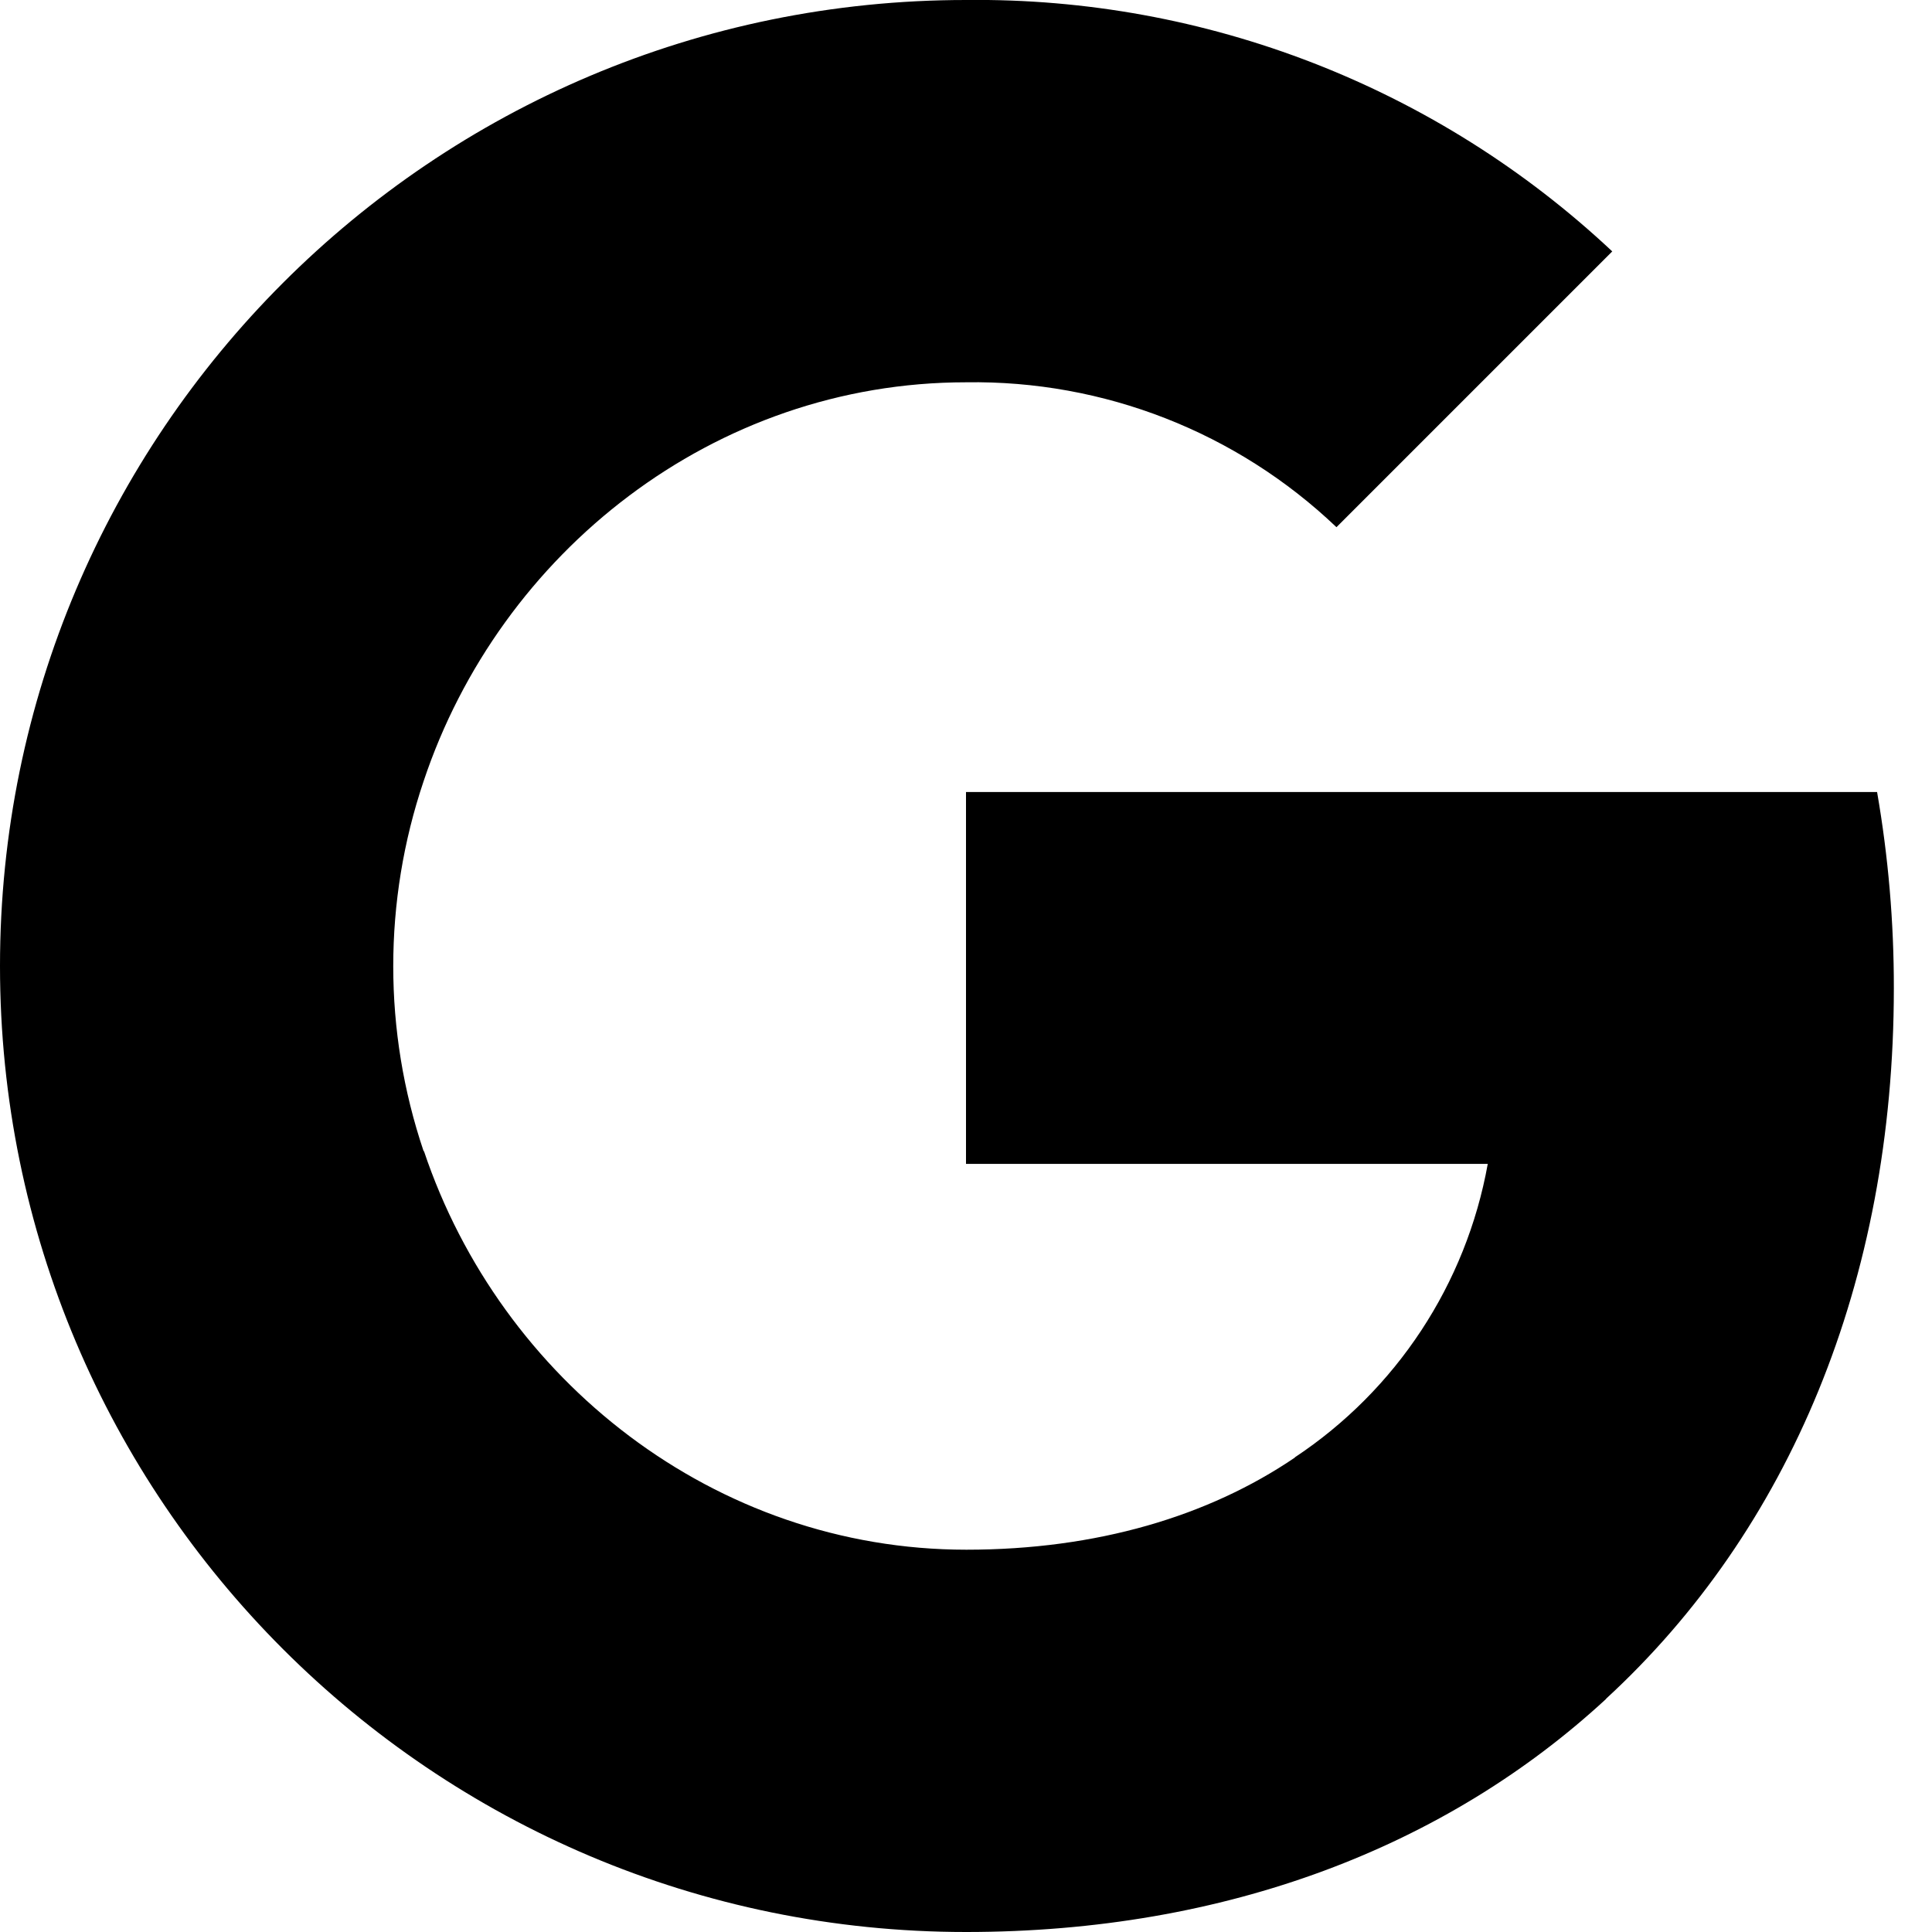
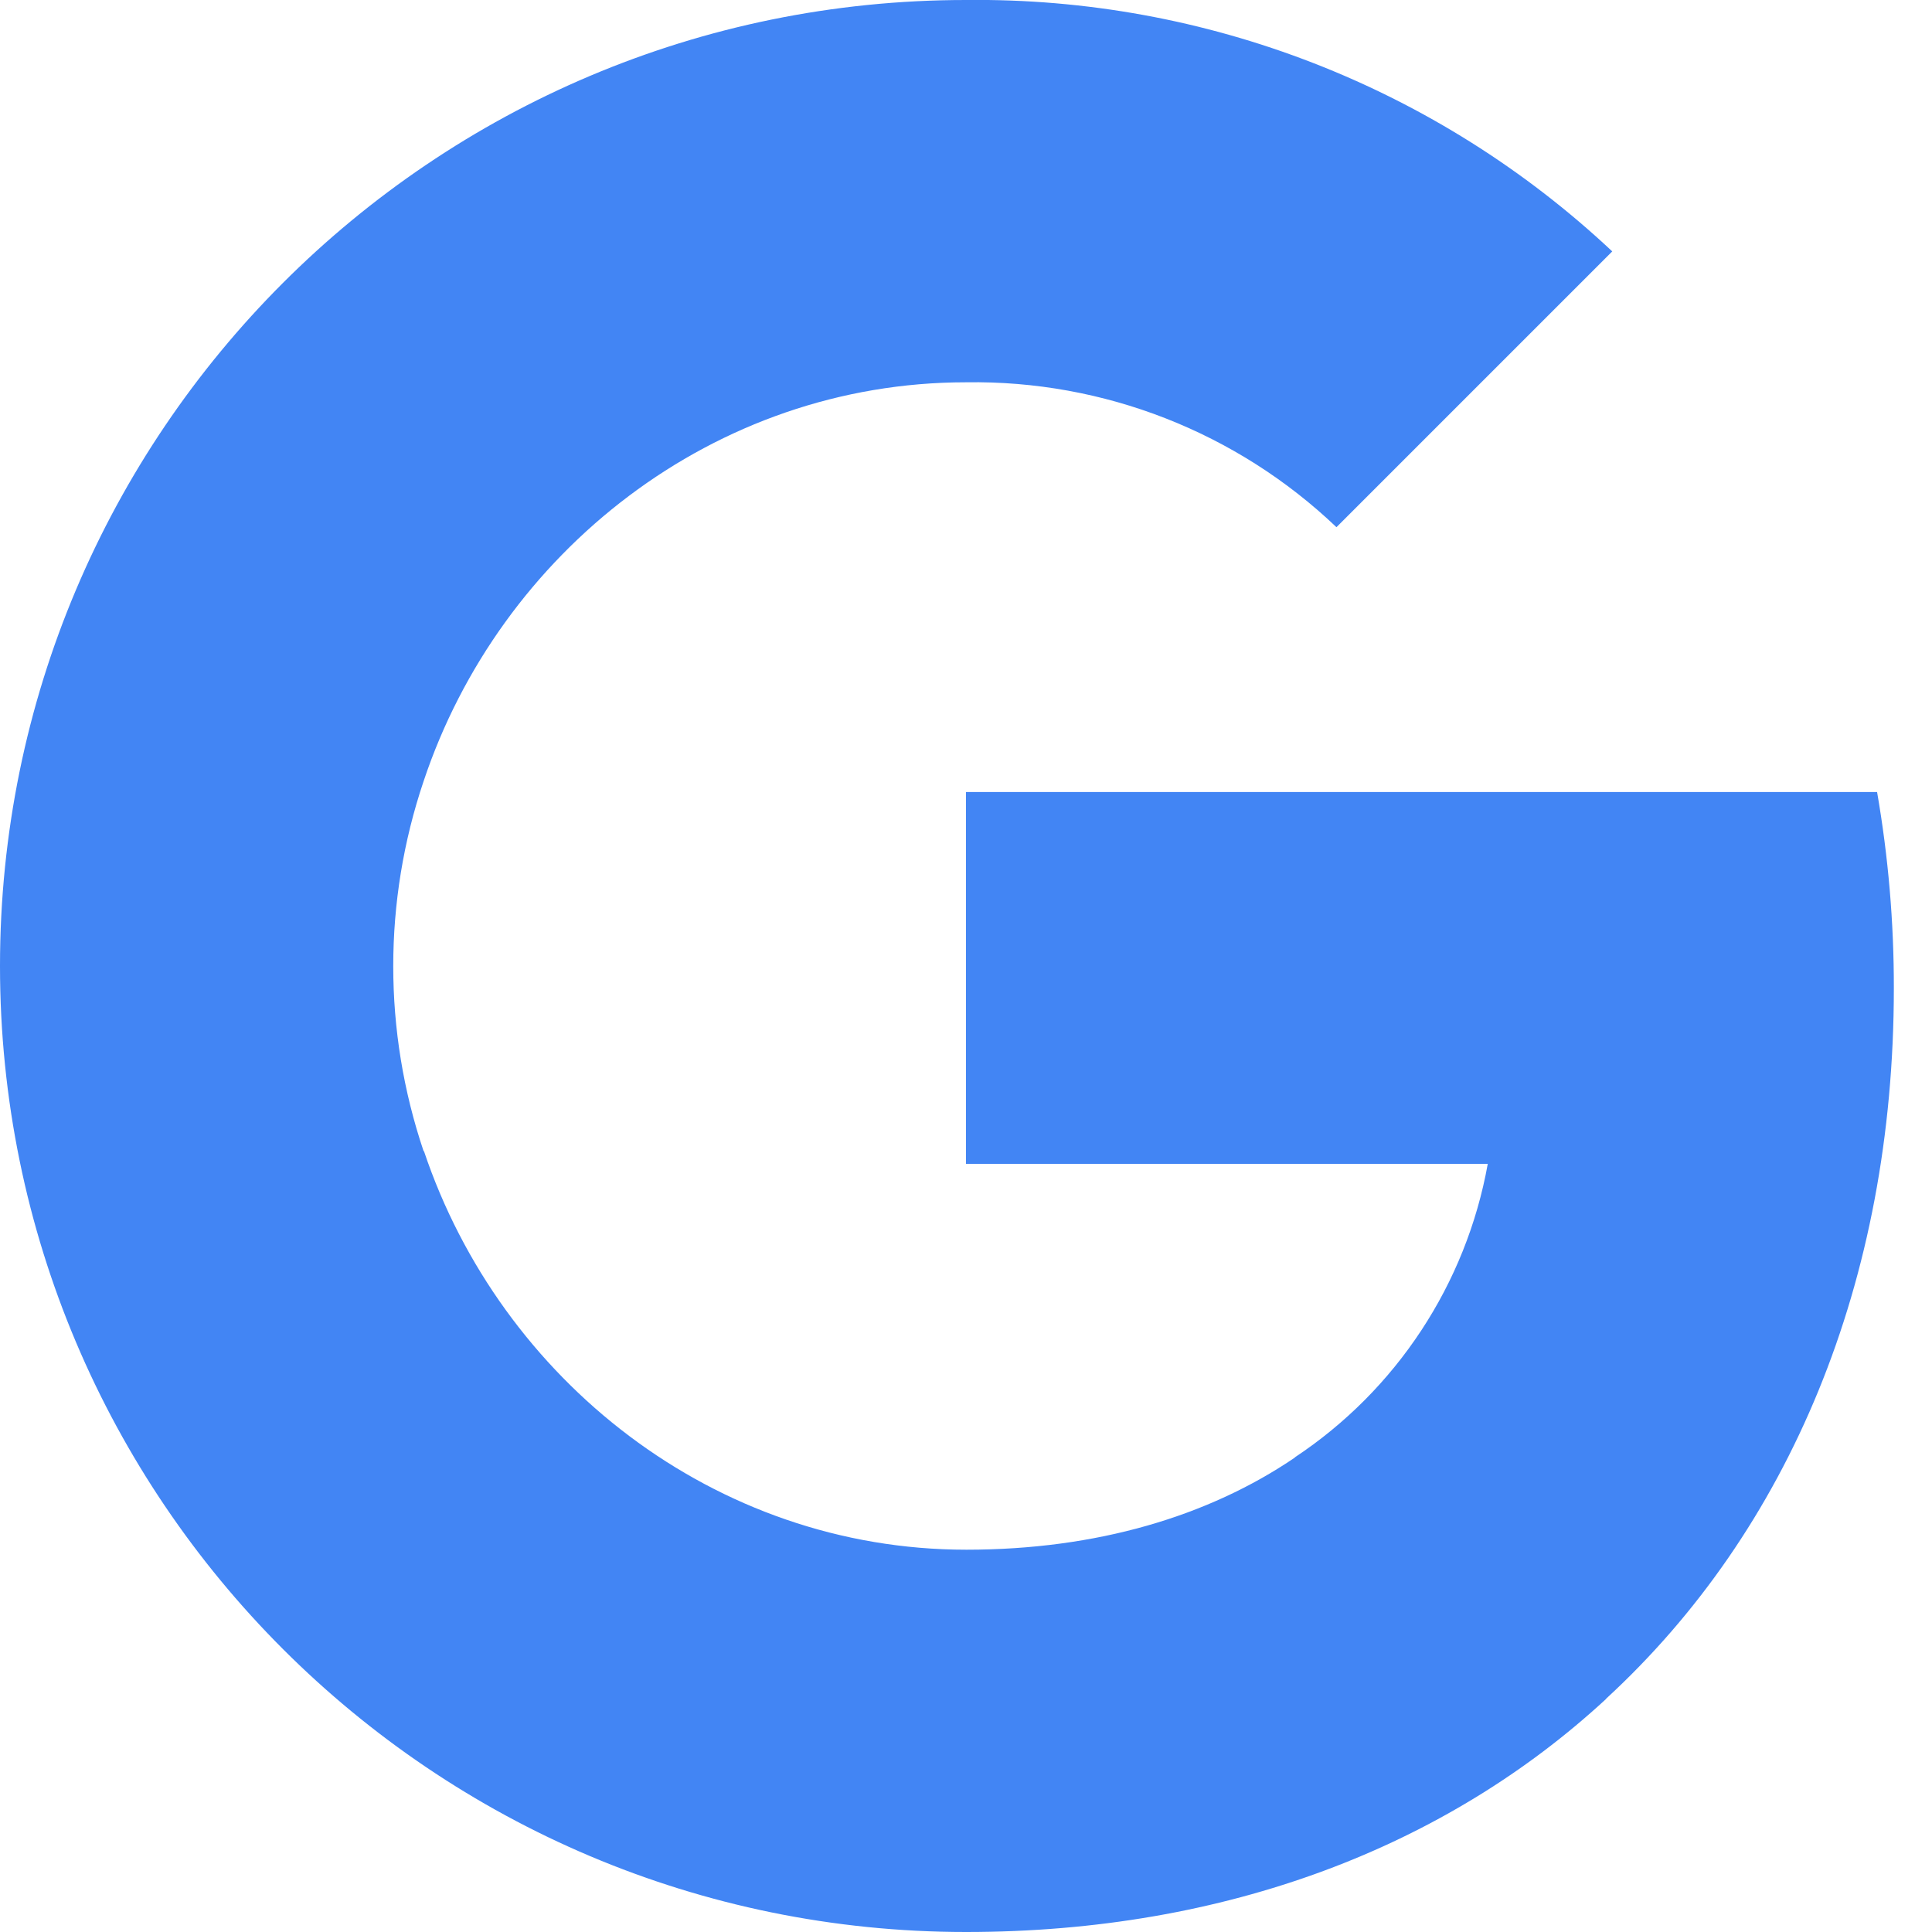
<svg xmlns="http://www.w3.org/2000/svg" width="16" height="16" fill="currentColor" class="bi bi-google" viewBox="0 0 16 16">
-   <path d="M15.545 6.558a9.42 9.42 0 0 1 .139 1.626c0 2.434-.87 4.492-2.384 5.885h.002C11.978 15.292 10.158 16 8 16A8 8 0 1 1 8 0a7.689 7.689 0 0 1 5.352 2.082l-2.284 2.284A4.347 4.347 0 0 0 8 3.166c-2.087 0-3.86 1.408-4.492 3.304a4.792 4.792 0 0 0 0 3.063h.003c.635 1.893 2.405 3.301 4.492 3.301 1.078 0 2.004-.276 2.722-.764h-.003a3.702 3.702 0 0 0 1.599-2.431H8v-3.08h7.545z" />
+   <path fill="#4285F4" d="M15.545 6.558a9.42 9.42 0 0 1 .139 1.626c0 2.434-.87 4.492-2.384 5.885h.002C11.978 15.292 10.158 16 8 16A8 8 0 1 1 8 0a7.689 7.689 0 0 1 5.352 2.082l-2.284 2.284A4.347 4.347 0 0 0 8 3.166c-2.087 0-3.86 1.408-4.492 3.304a4.792 4.792 0 0 0 0 3.063h.003c.635 1.893 2.405 3.301 4.492 3.301 1.078 0 2.004-.276 2.722-.764h-.003a3.702 3.702 0 0 0 1.599-2.431H8v-3.08h7.545z" />
</svg>
